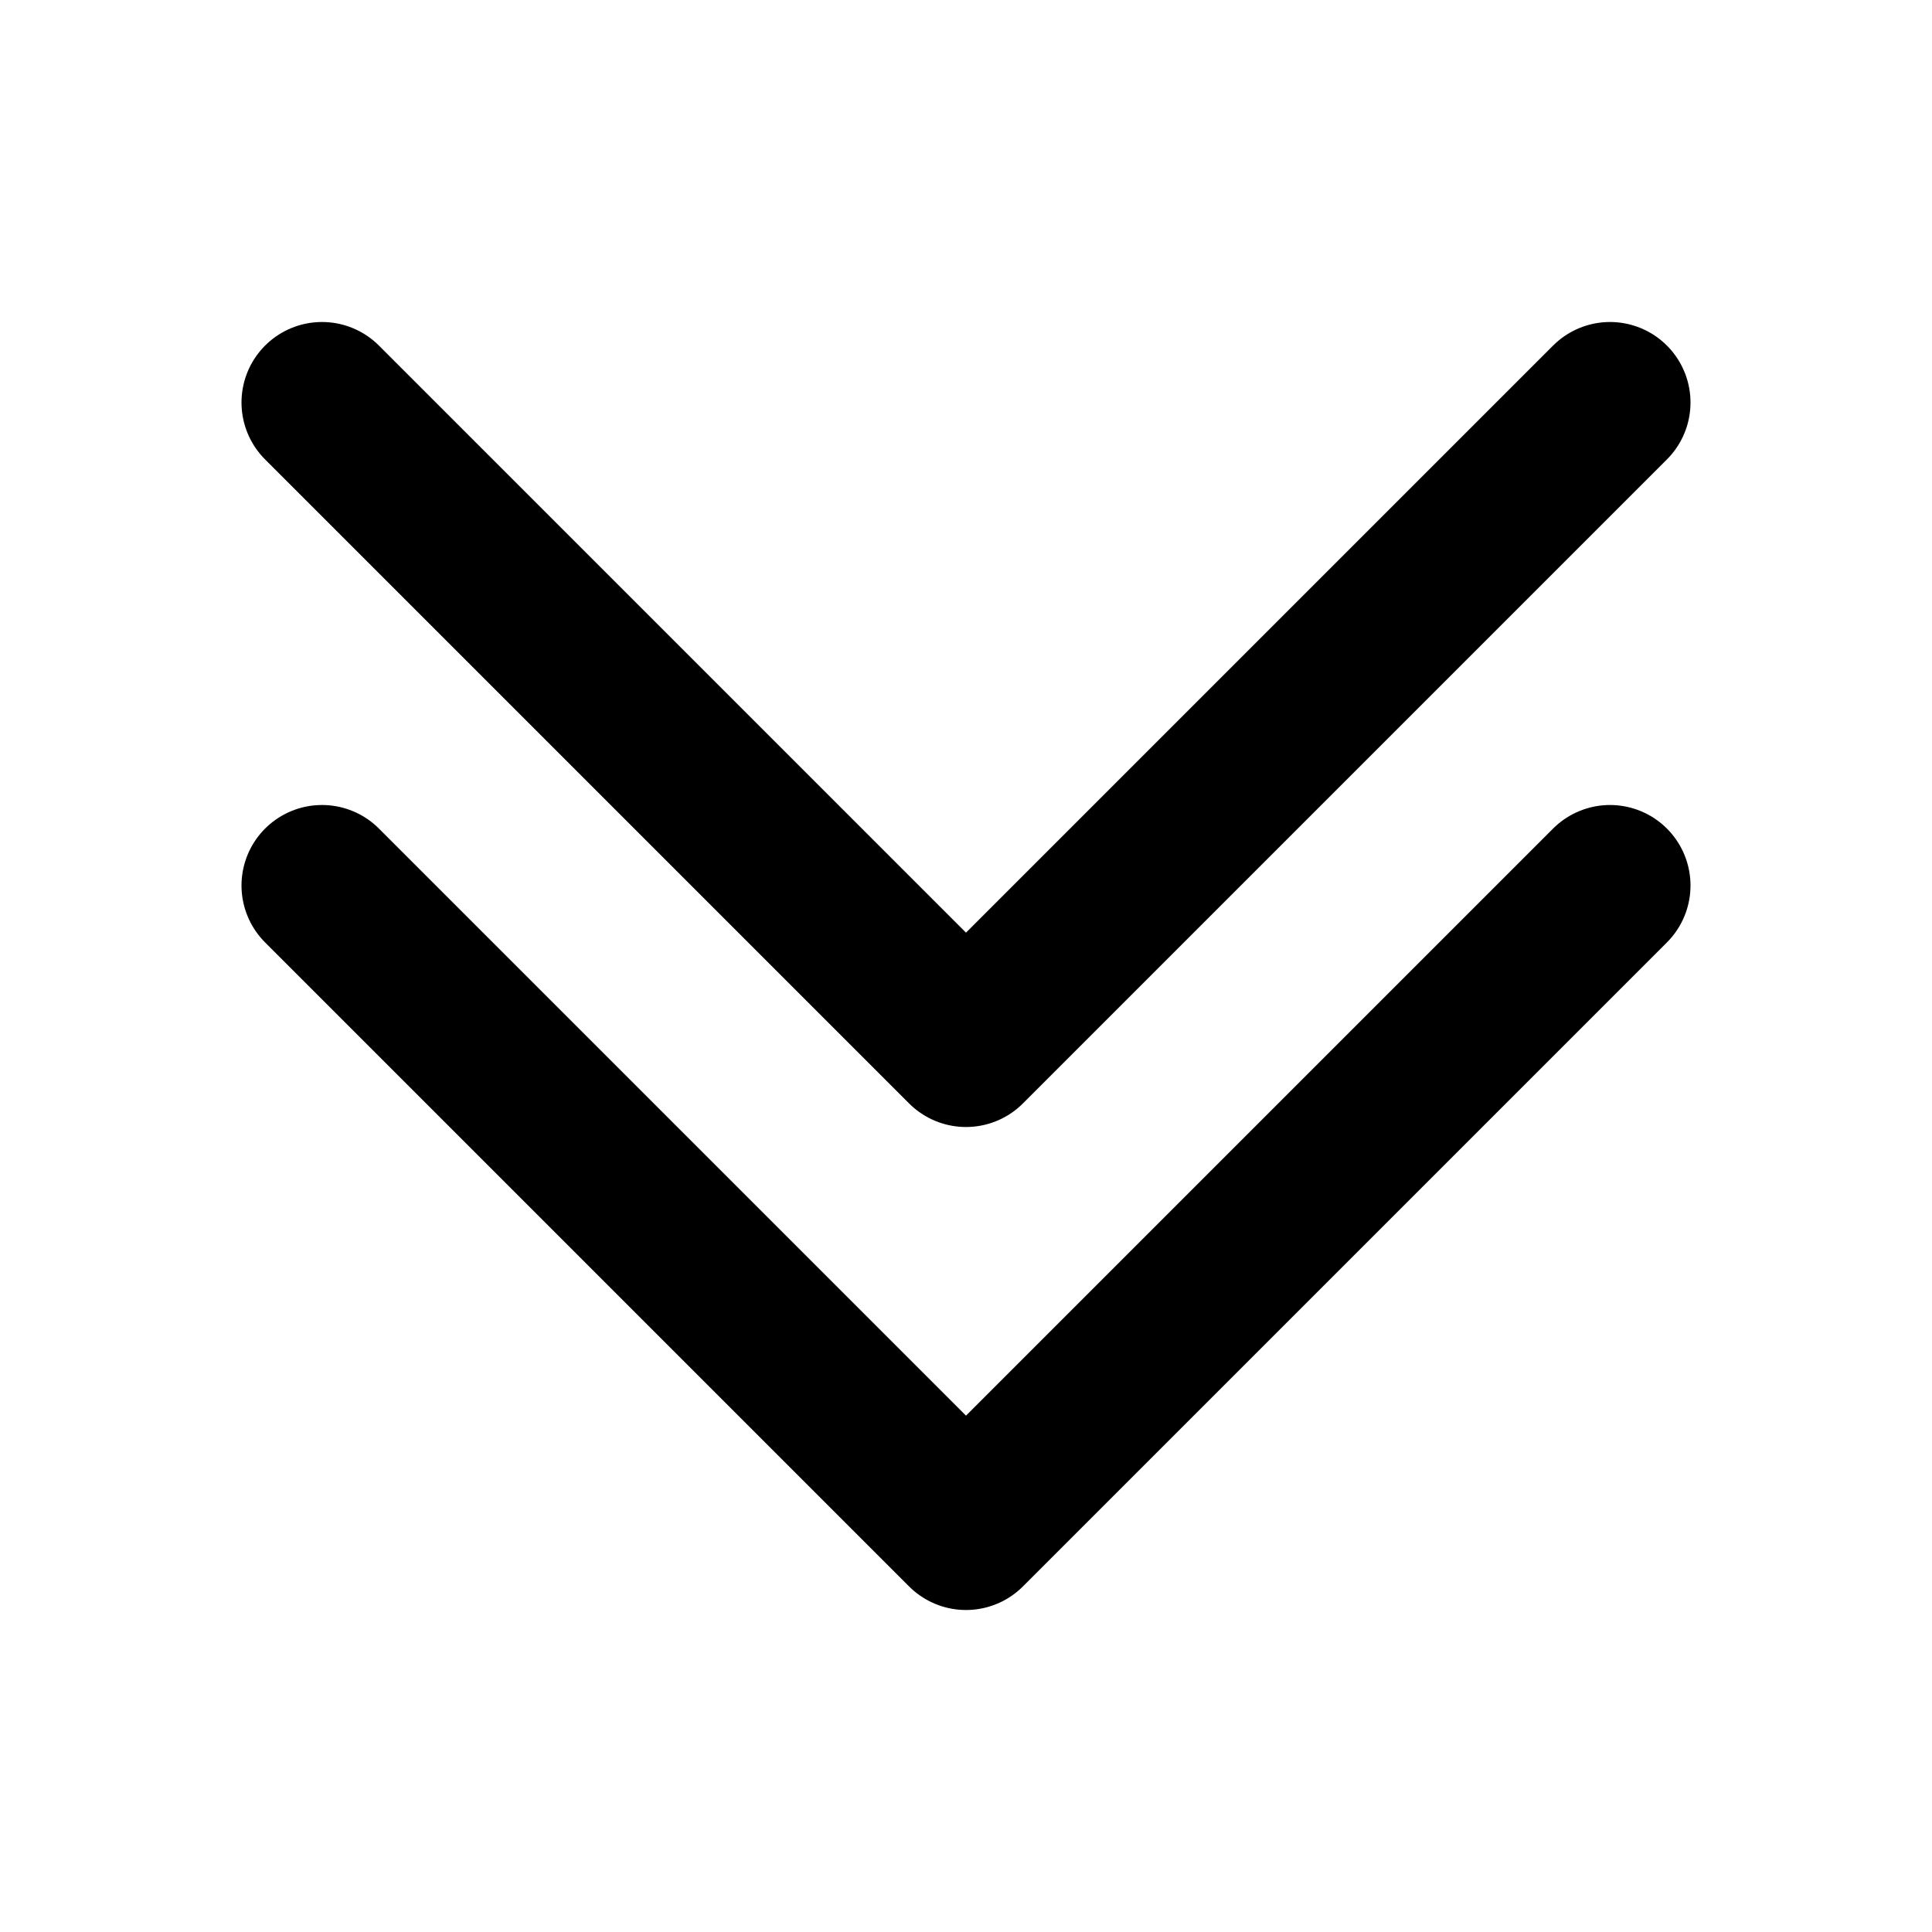
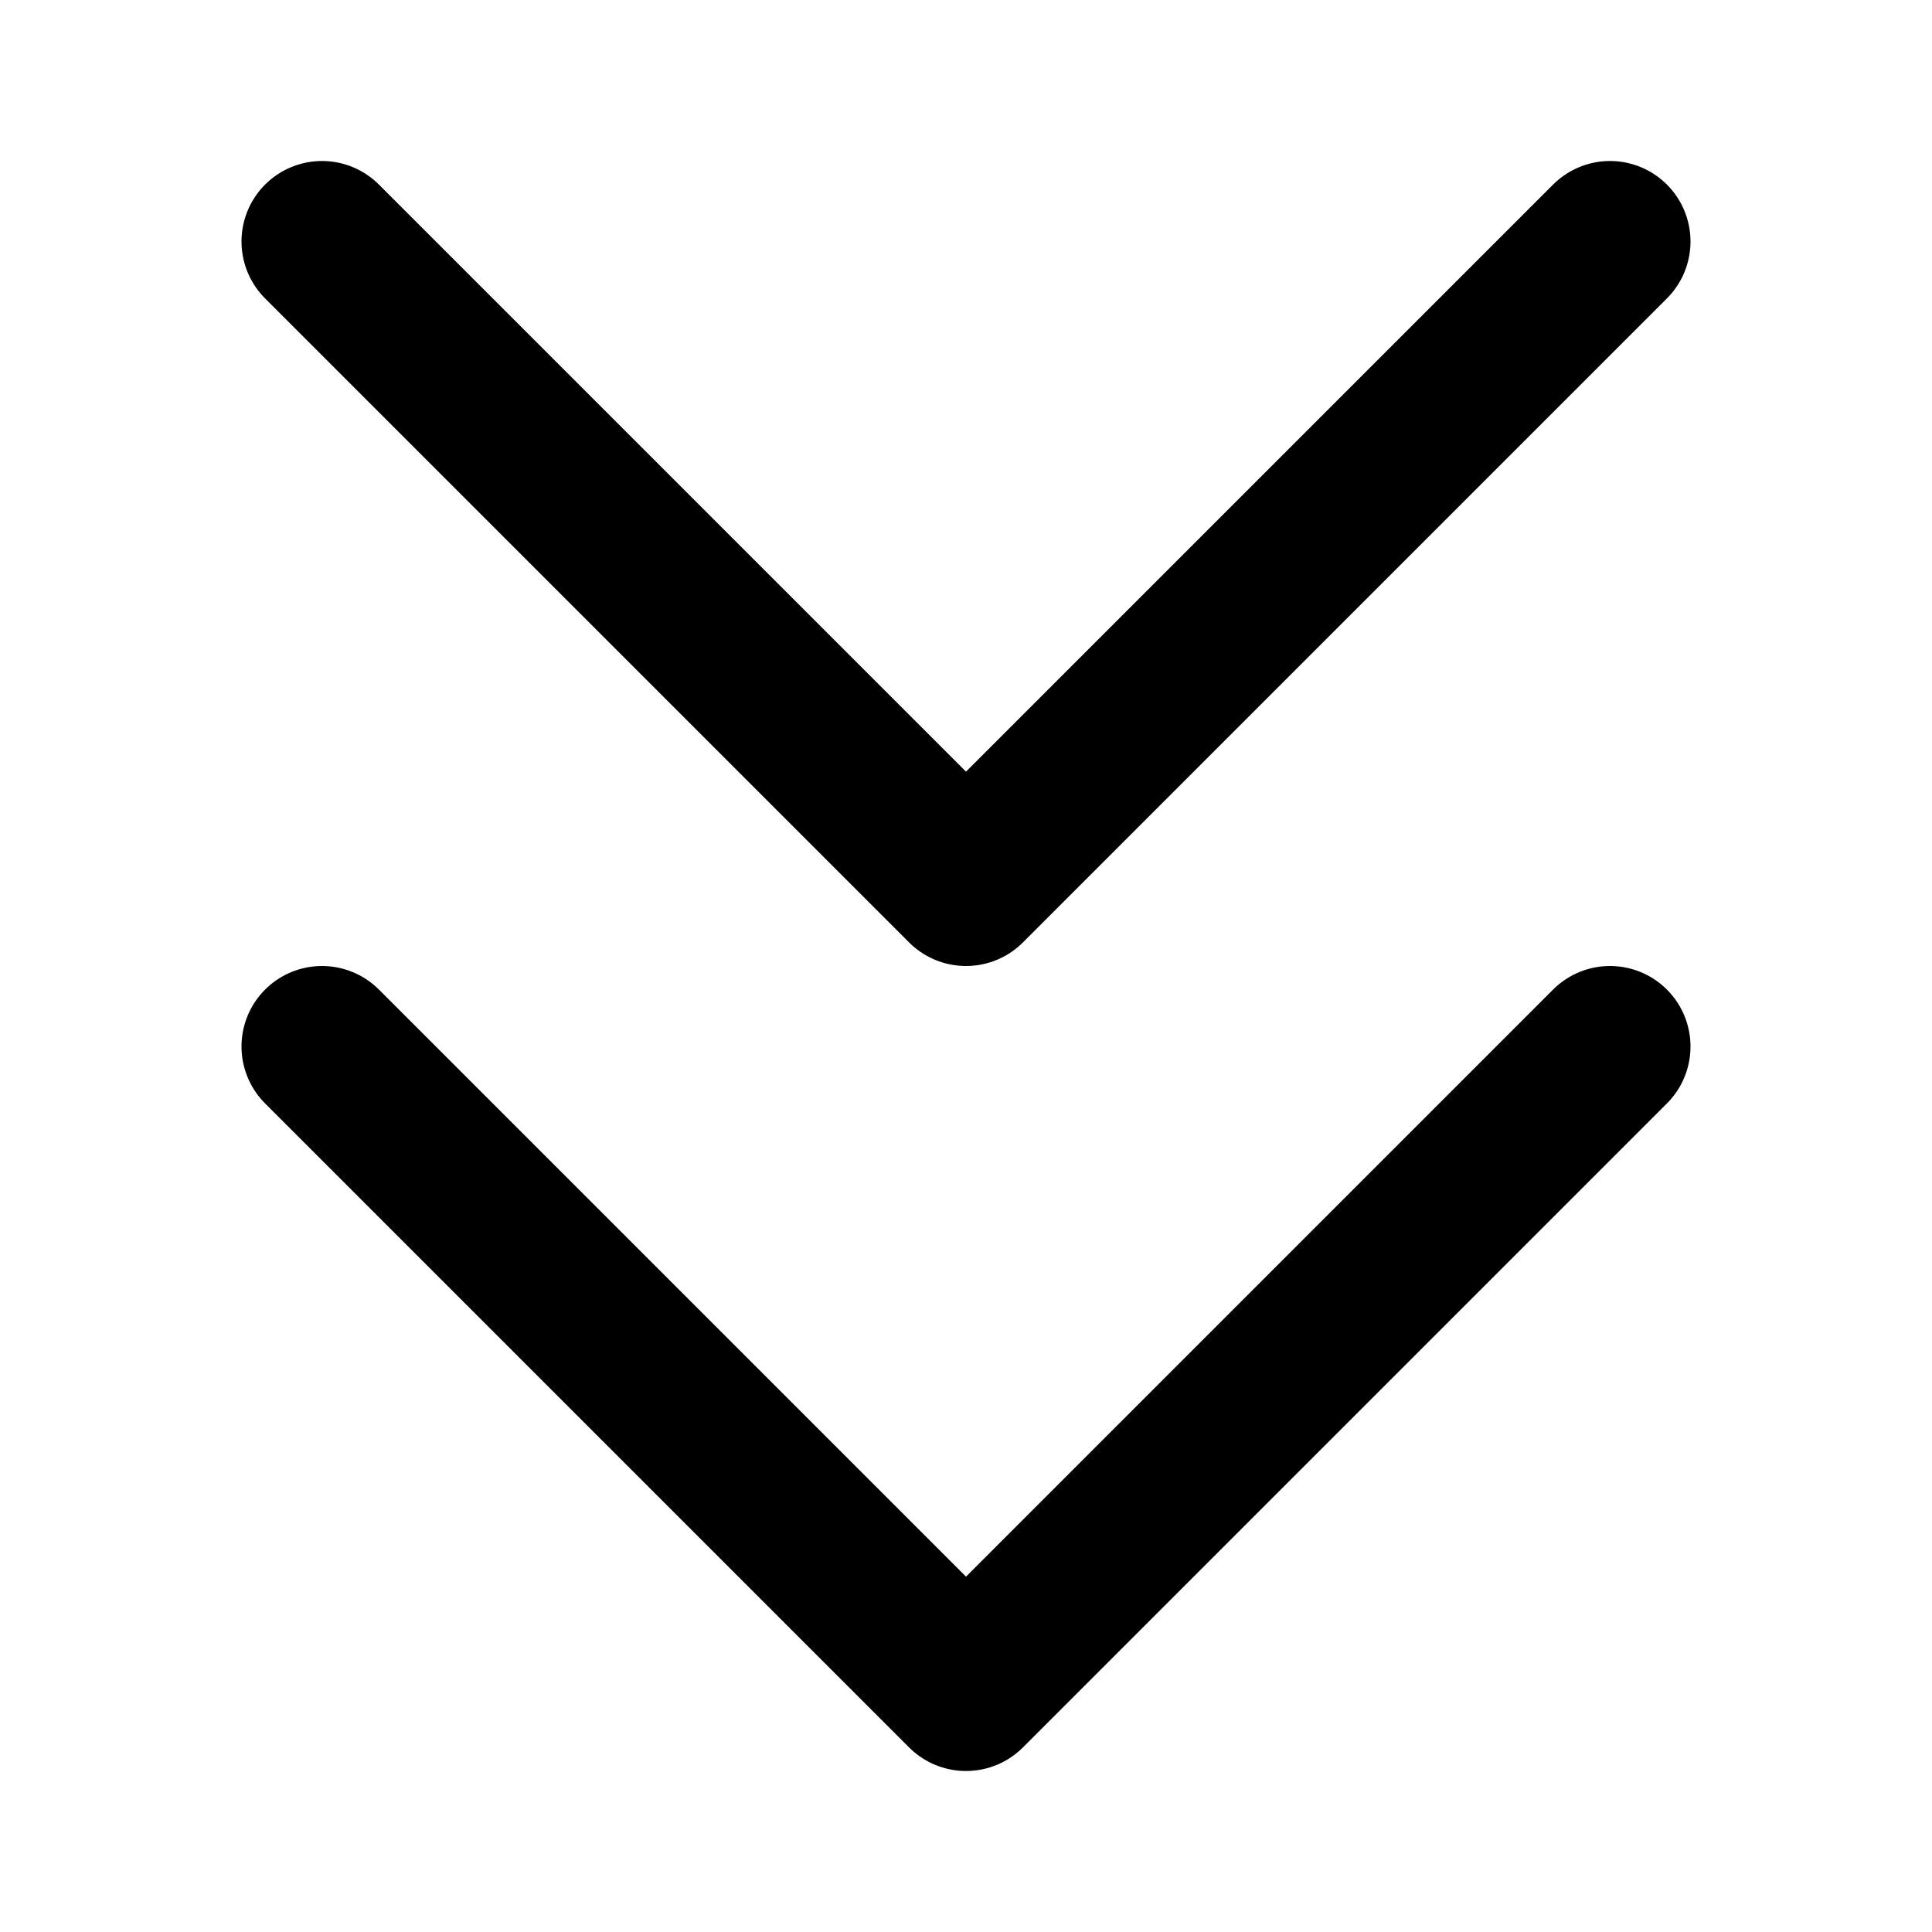
<svg xmlns="http://www.w3.org/2000/svg" class="i i-chevrons-down" viewBox="0 0 24 24" fill="none" stroke="currentColor" stroke-width="2" stroke-linecap="round" stroke-linejoin="round">
-   <path d="m4 5 8 8 8-8M4 11l8 8 8-8" />
+   <path d="m4 3 8 8 8-8M4 13l8 8 8-8" />
</svg>
